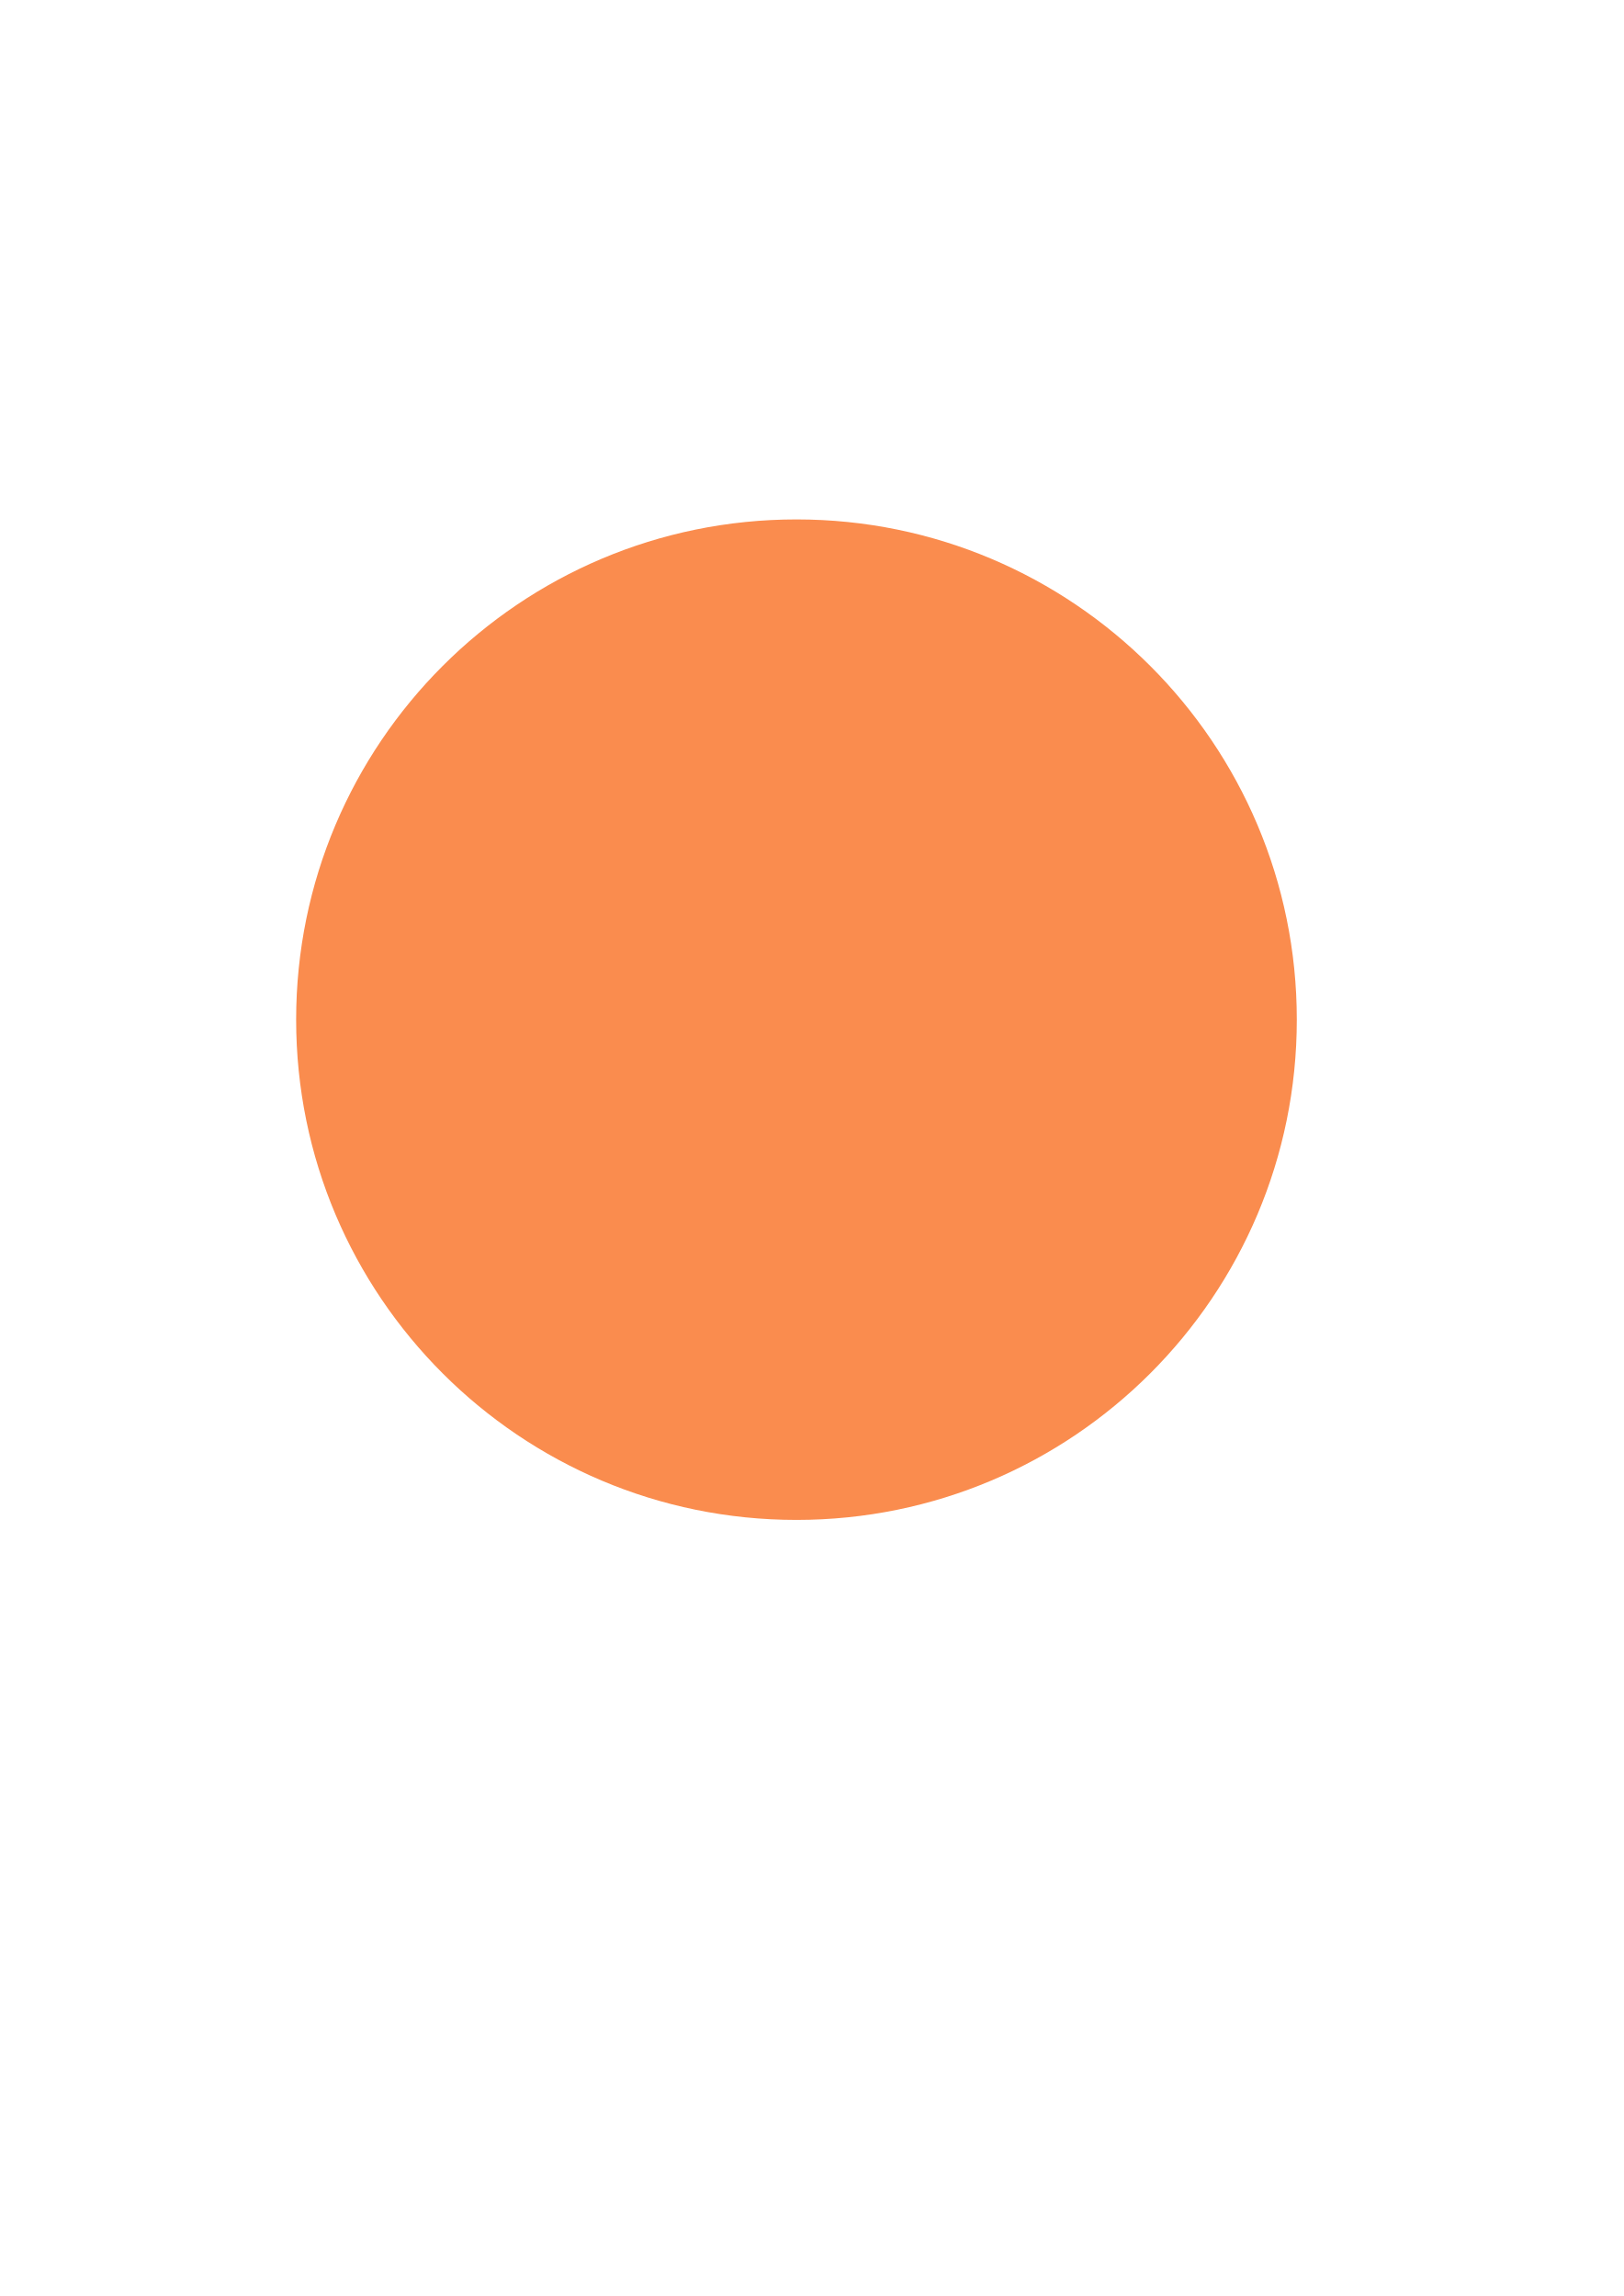
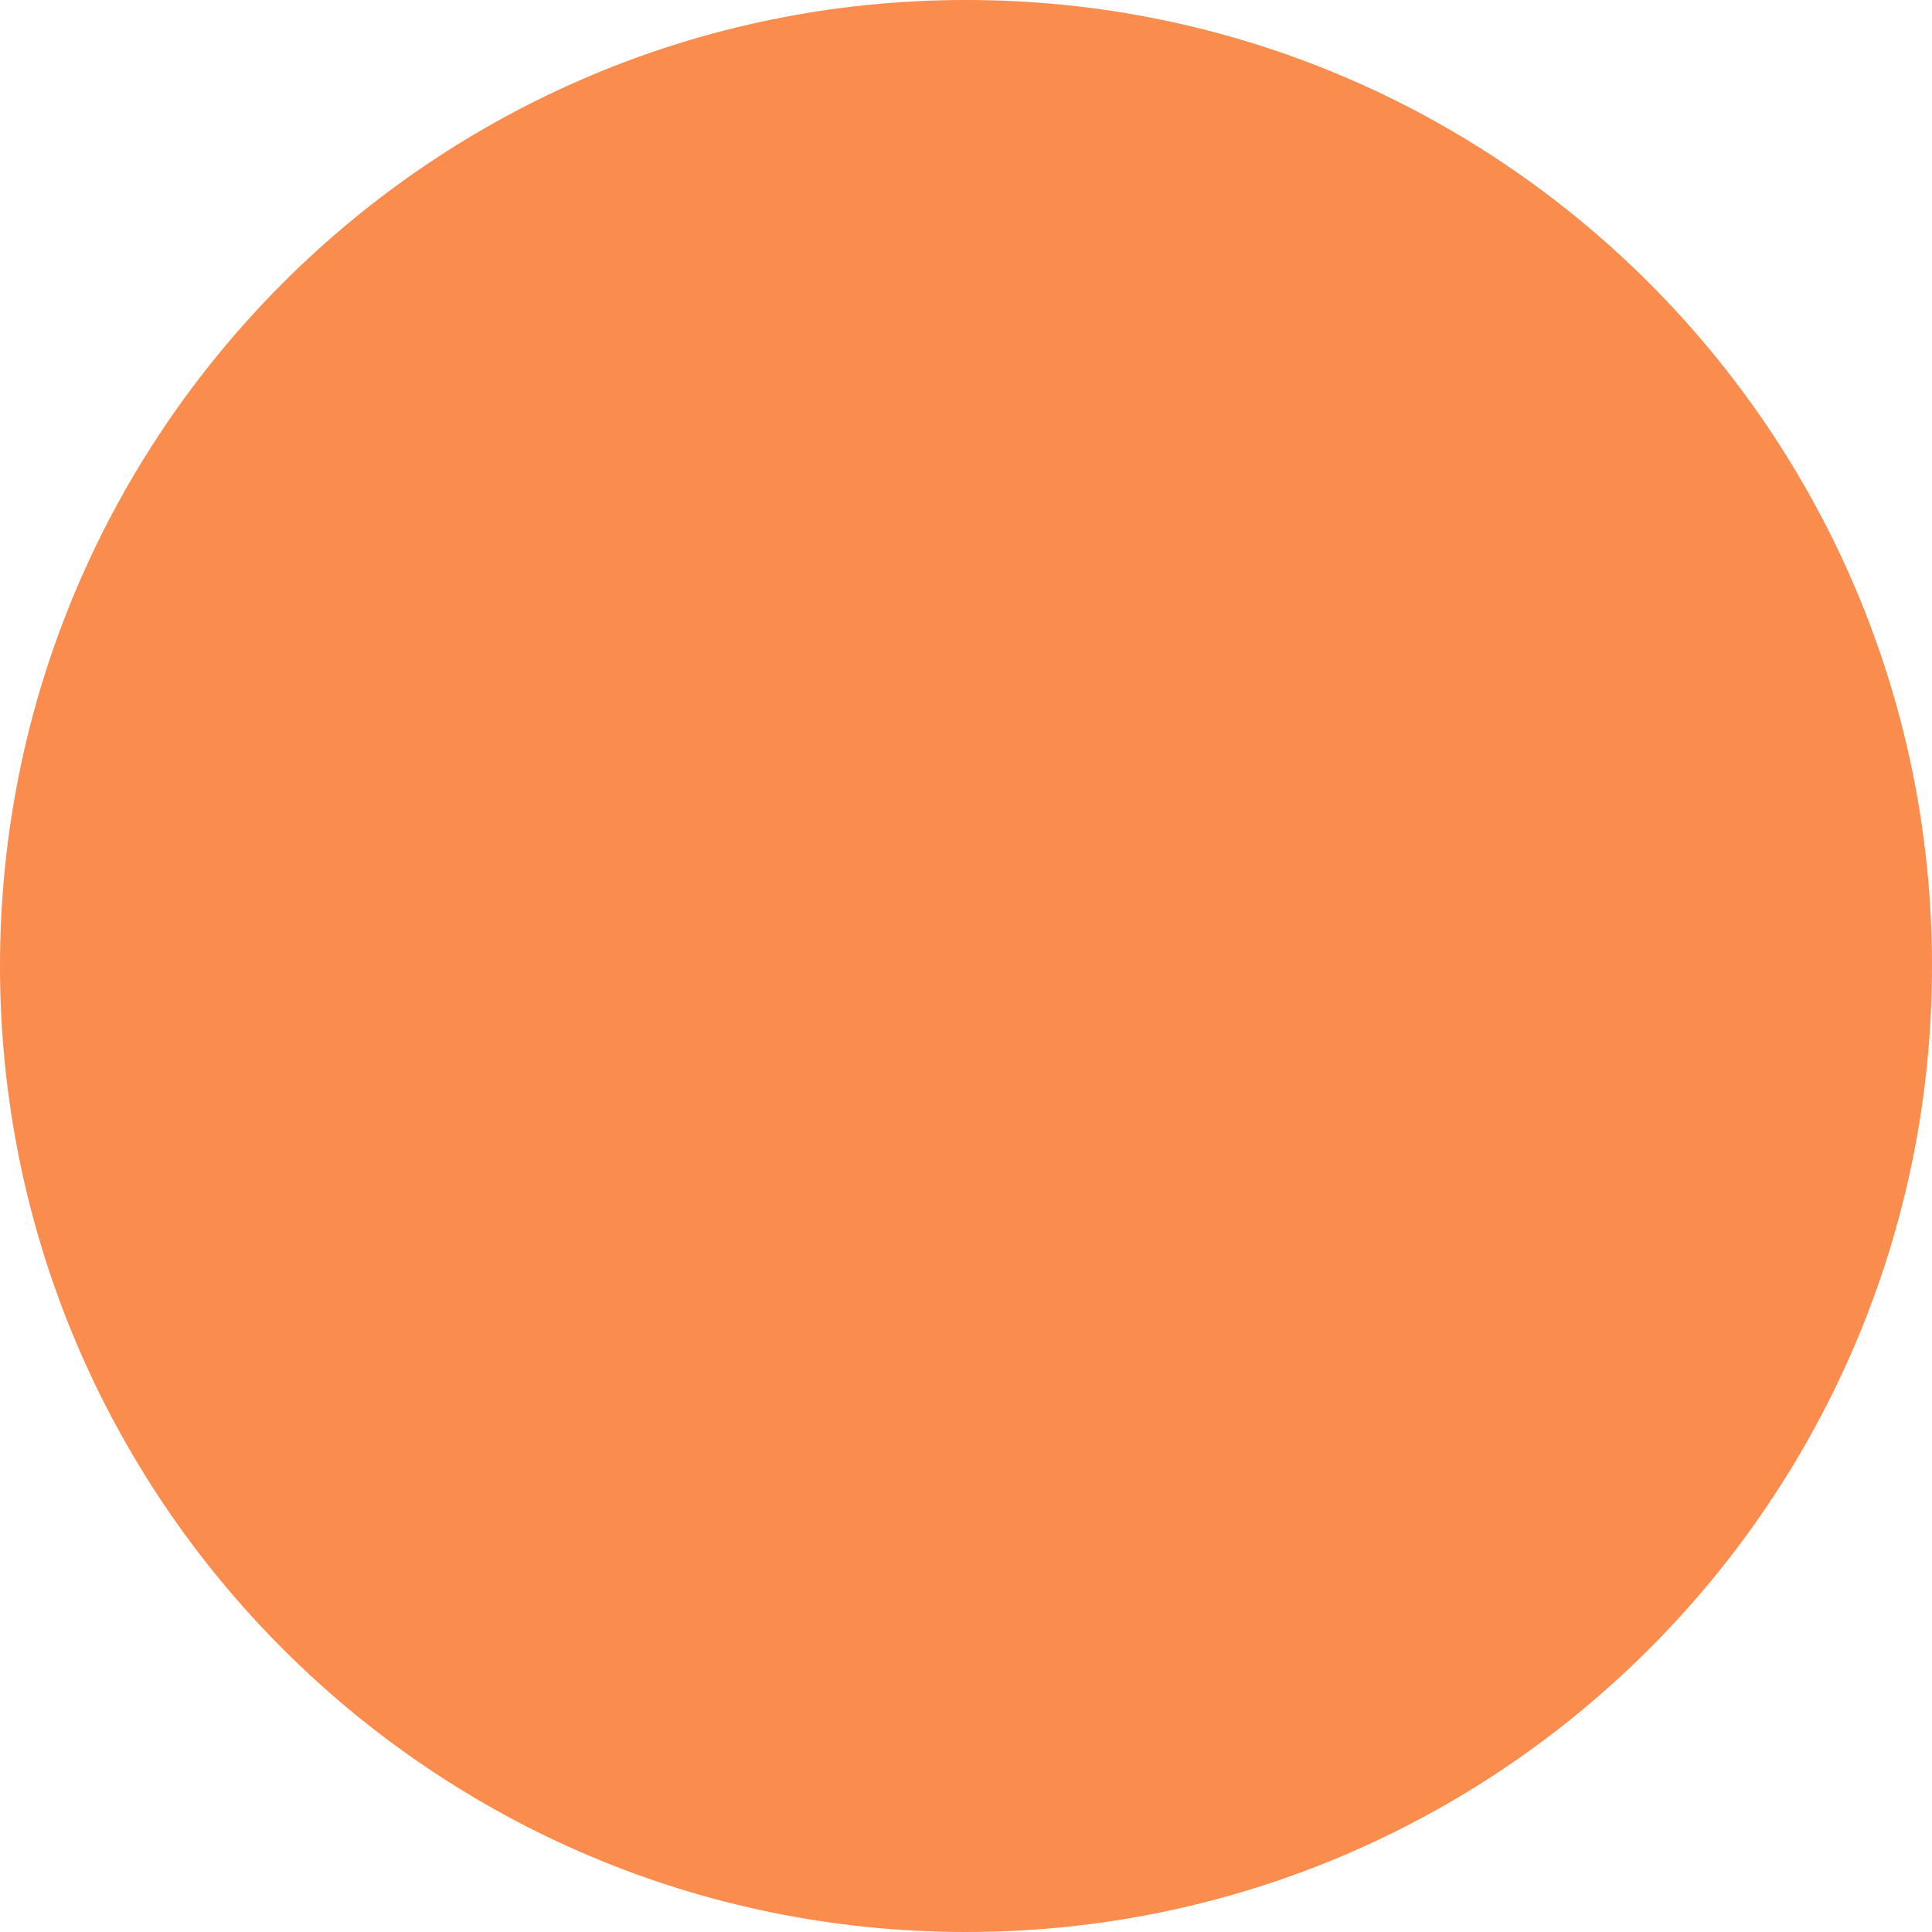
- <svg xmlns="http://www.w3.org/2000/svg" width="210mm" height="297mm" viewBox="0 0 744.094 1052.362" id="svg2" version="1.1">
+ <svg xmlns="http://www.w3.org/2000/svg" width="458.57" height="458.57" viewBox="0 0 458.57 458.57" id="svg2" version="1.1">
  <defs id="defs4" />
-   <g id="layer1">
-     <circle style="fill:#fa8c4e;fill-opacity:1;stroke:none;stroke-opacity:1" id="path4138" cx="365" cy="467.362" r="229.286" />
+   <g id="layer1" transform="translate(0,-593.7922)">
+     <circle style="fill:#fa8c4e;fill-opacity:1;stroke:none" id="path4138" cx="365" cy="467.362" r="229.286" transform="translate(-135.7143,355.7143)" d="m 594.286,467.362 c 0,126.631 -102.655,229.286 -229.286,229.286 -126.631,0 -229.286,-102.655 -229.286,-229.286 0,-126.631 102.655,-229.286 229.286,-229.286 126.631,0 229.286,102.655 229.286,229.286 z" />
  </g>
</svg>
